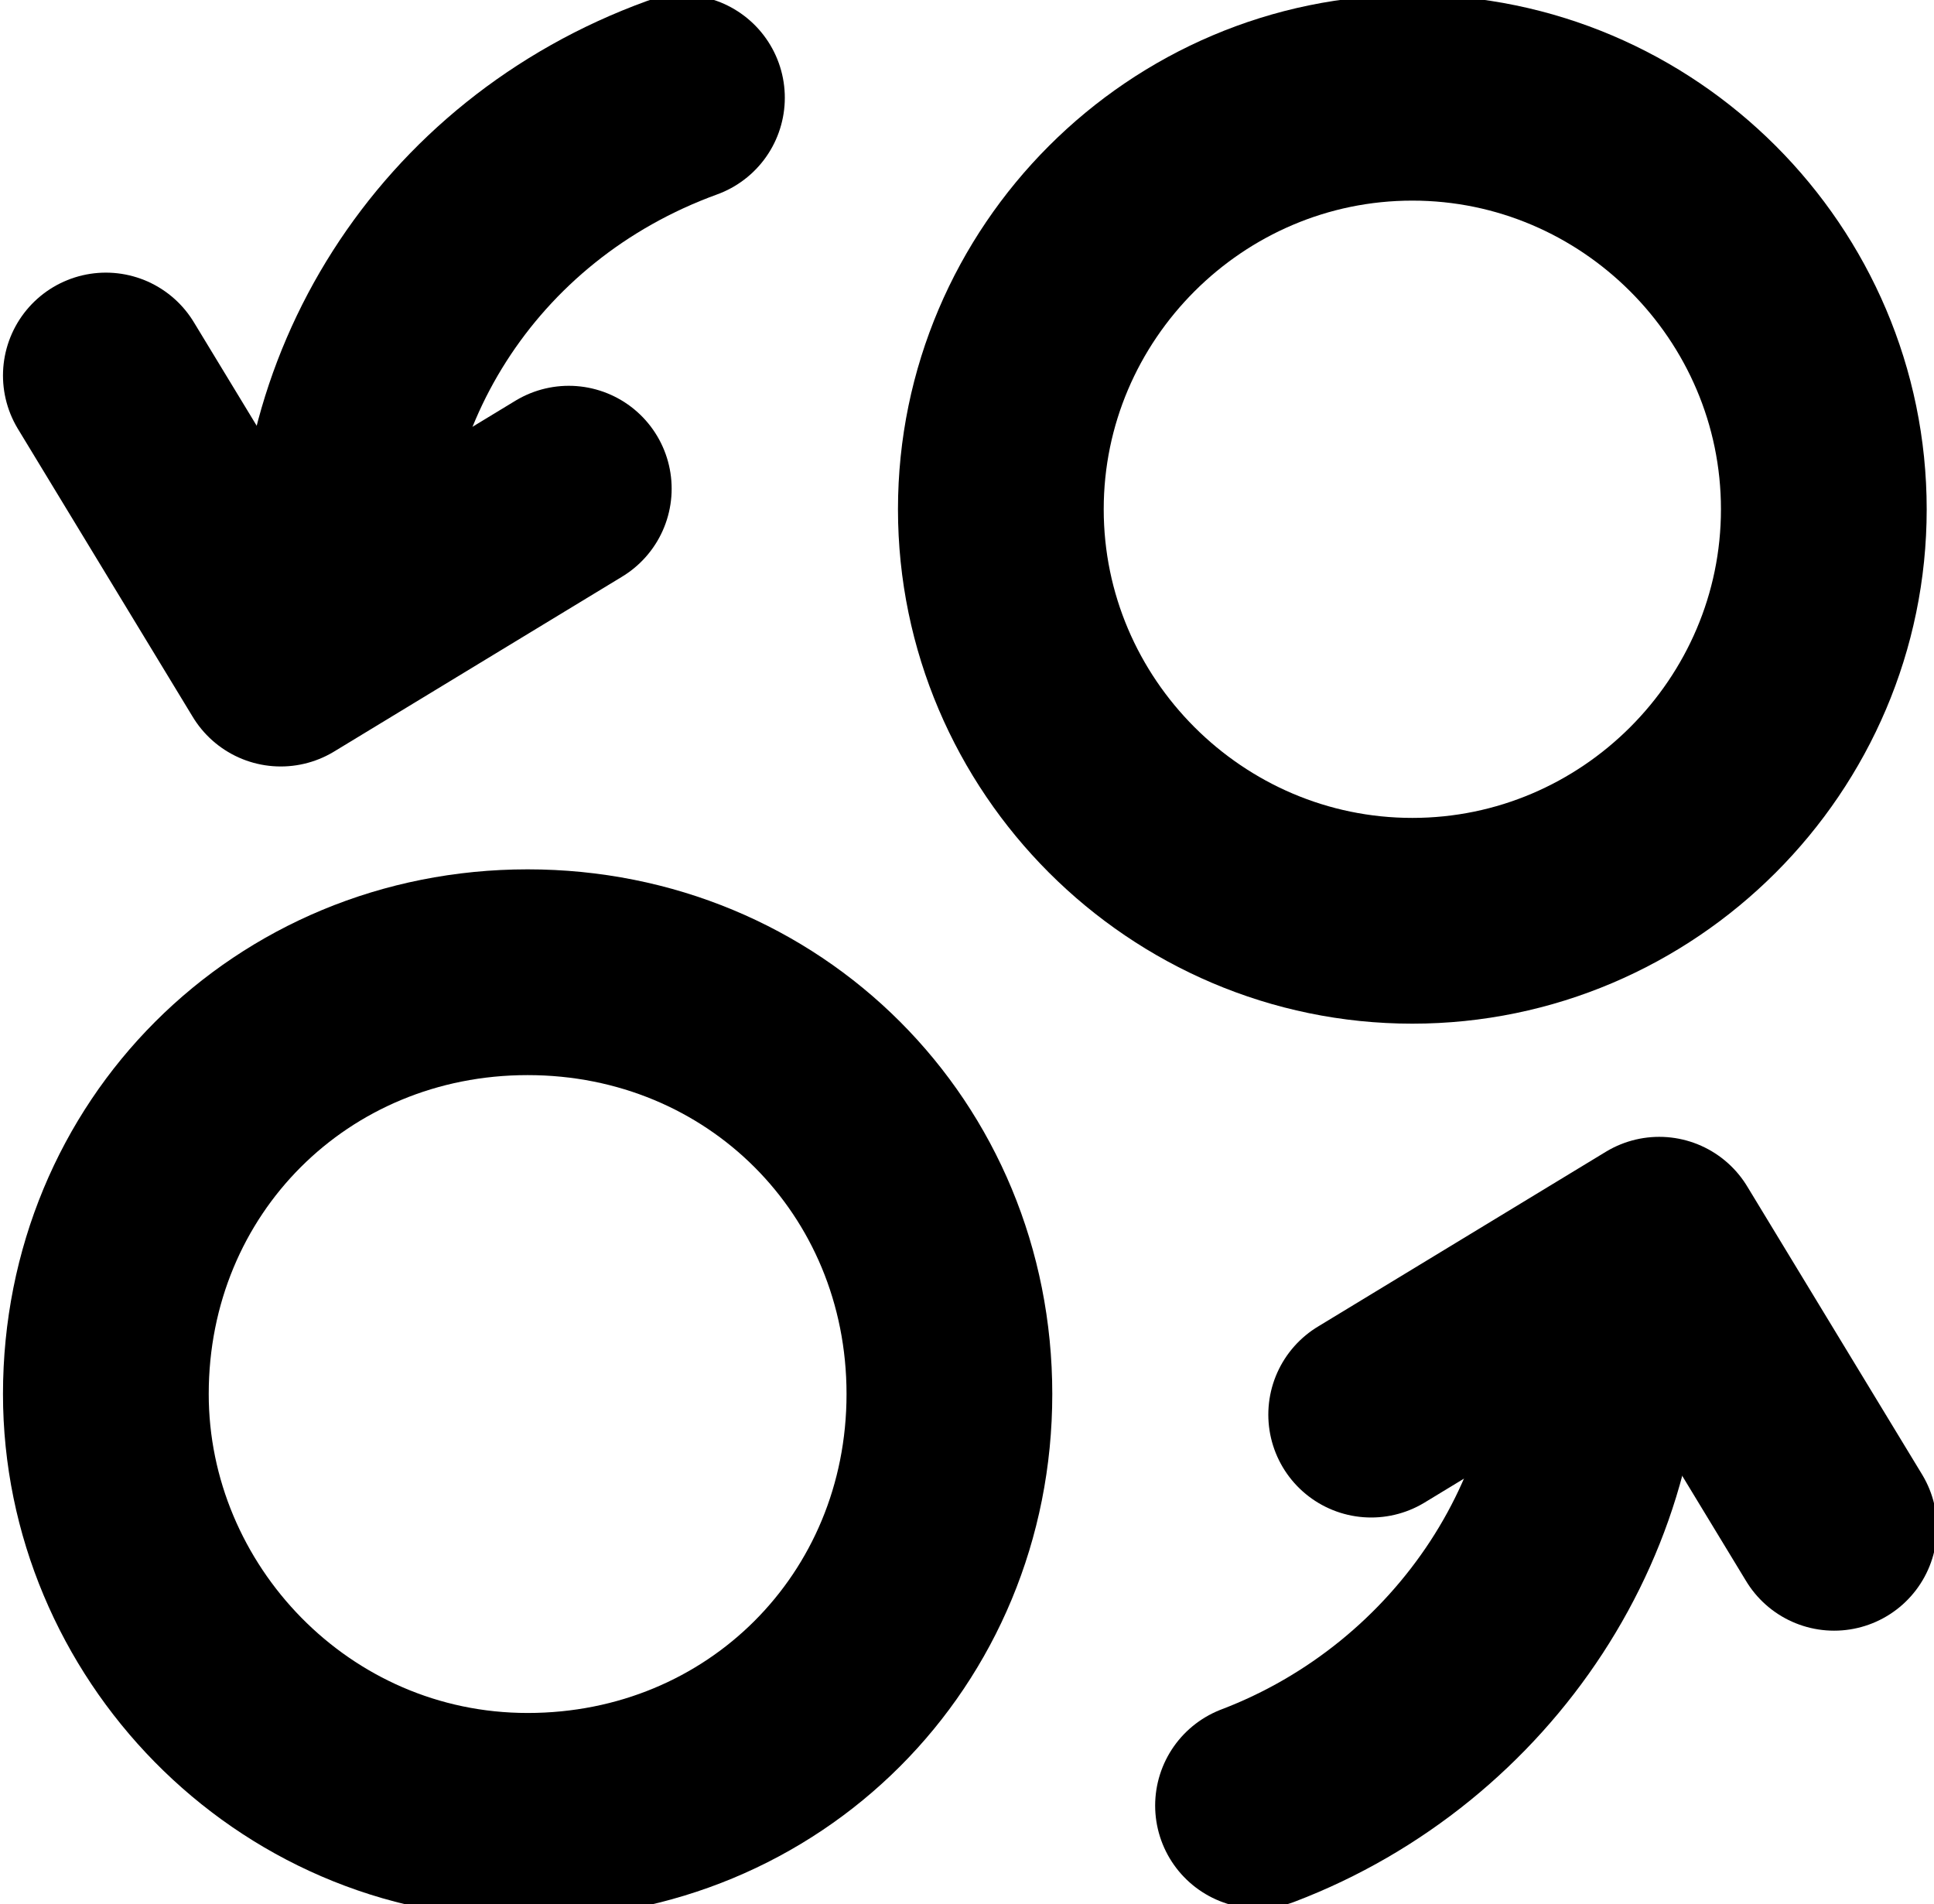
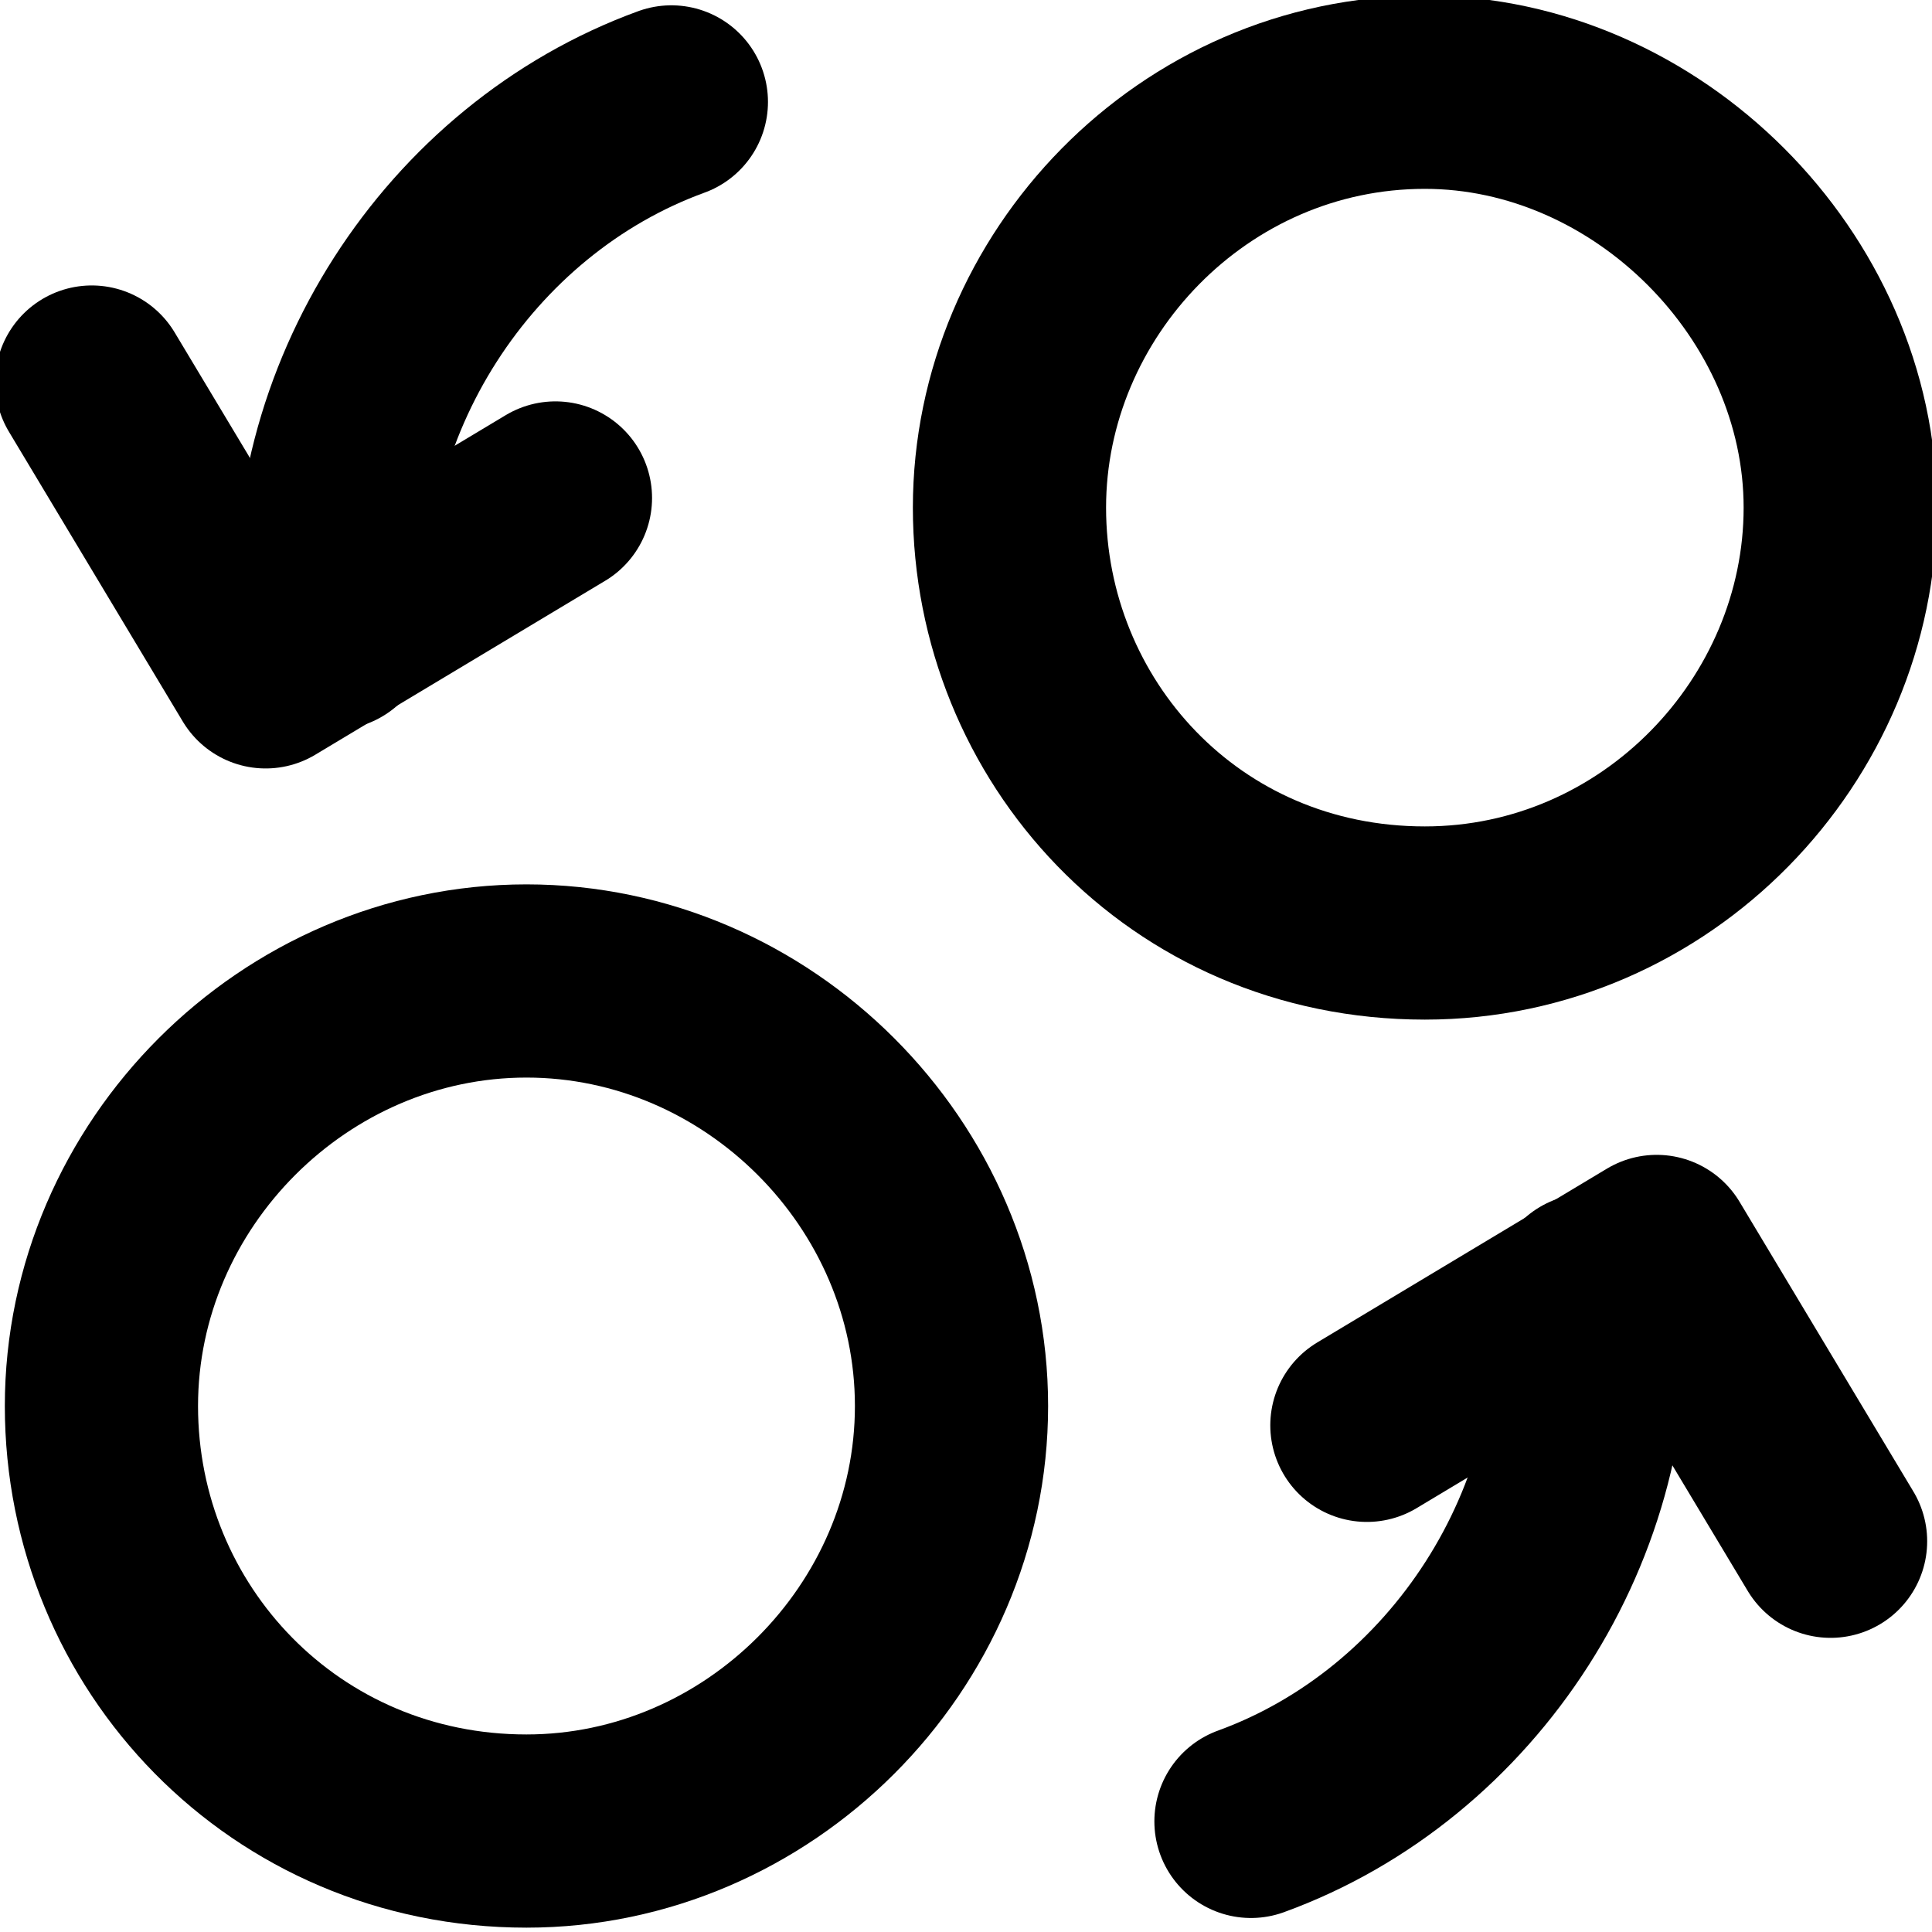
- <svg xmlns="http://www.w3.org/2000/svg" version="1.1" id="Layer_1" x="0" y="0" viewBox="0 0 18.8 18.5" xml:space="preserve">
+ <svg xmlns="http://www.w3.org/2000/svg" version="1.1" id="Слой_1" x="0" y="0" viewBox="0 0 20 20" xml:space="preserve">
  <style>.exchange-st0{fill:none;stroke:currentColor;stroke-width:2;stroke-linecap:round;stroke-linejoin:round}</style>
-   <g id="Money-Payments-Finance_Currencies_currency-euro-dollar-exchange" transform="translate(-347.721 -735.476)">
+   <g id="Exchange" transform="translate(528 -409.171)">
    <g id="Group_75" transform="translate(348.75 736.326)">
      <g id="currency-euro-dollar-exchange">
-         <path id="Oval_23" class="exchange-st0" d="M12.7 8.1c2.2 0 4-1.8 4-4s-1.8-4-4-4-4 1.8-4 4 1.8 4 4 4z" />
-         <path id="Oval_24" class="exchange-st0" d="M4.1 16.8c2.3 0 4.1-1.8 4.1-4.1S6.4 8.6 4.1 8.6 0 10.4 0 12.7c0 2.2 1.8 4.1 4.1 4.1z" />
-         <path id="Shape_505" class="exchange-st0" d="M0 2.8l1.7 2.8 2.8-1.7" />
-         <path id="Shape_506" class="exchange-st0" d="M5.6.1C3.4.9 2.1 3 2.3 5.2" />
-         <path id="Shape_507" class="exchange-st0" d="M16.8 14l-1.7-2.8-2.8 1.7" />
-         <path id="Shape_508" class="exchange-st0" d="M11.2 16.7c2.1-.8 3.5-2.9 3.3-5.1" />
+         <path id="Oval_23" class="exchange-st0" d="M-862-317.6c2.4 0 4.3-2 4.3-4.3s-2-4.3-4.3-4.3c-2.4 0-4.3 2-4.3 4.3s1.8 4.3 4.3 4.3z" />
+         <path id="Oval_24" class="exchange-st0" d="M-871.3-308.2c2.4 0 4.4-2 4.4-4.4s-2-4.4-4.4-4.4-4.4 2-4.4 4.4 1.9 4.4 4.4 4.4z" />
+         <path id="Shape_505" class="exchange-st0" d="M-875.8-323.2l1.8 3 3-1.8" />
+         <path id="Shape_506" class="exchange-st0" d="M-869.8-326.1c-2.2.8-3.7 3.1-3.5 5.5" />
+         <path id="Shape_507" class="exchange-st0" d="M-857.8-311.2l-1.8-3-3 1.8" />
+         <path id="Shape_508" class="exchange-st0" d="M-863.8-308.3c2.2-.8 3.7-3.1 3.5-5.5" />
      </g>
    </g>
  </g>
</svg>
